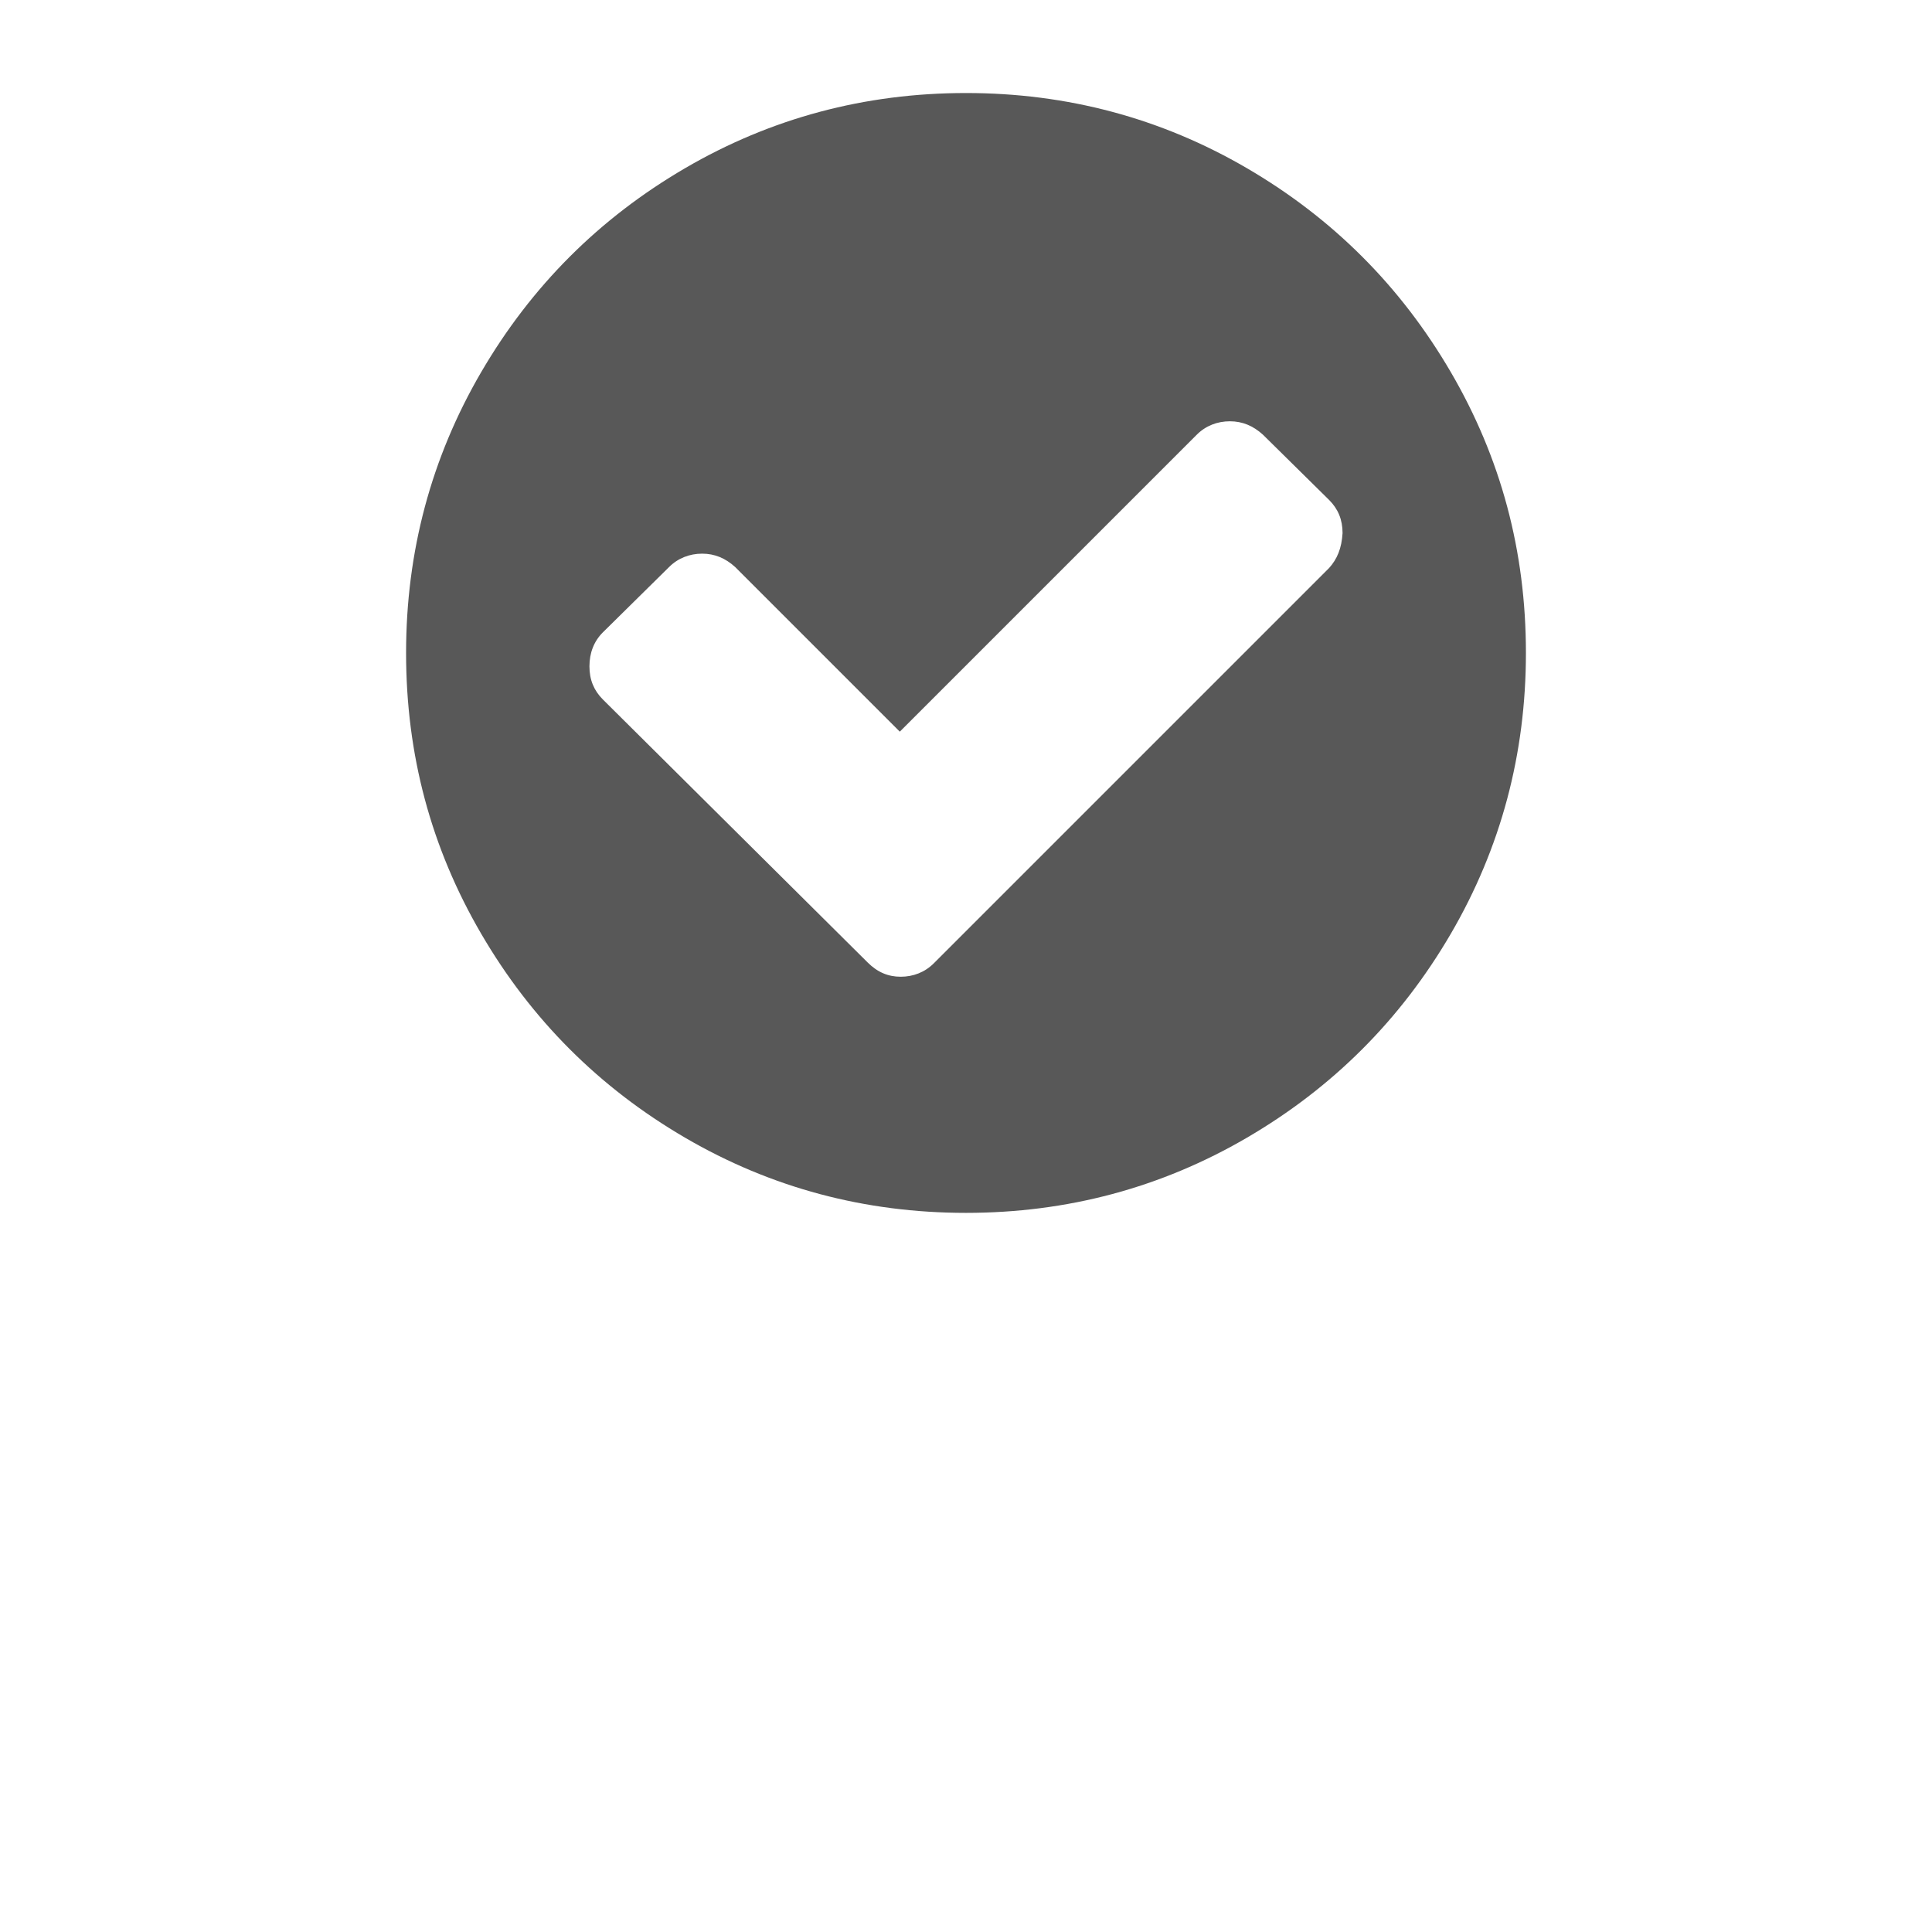
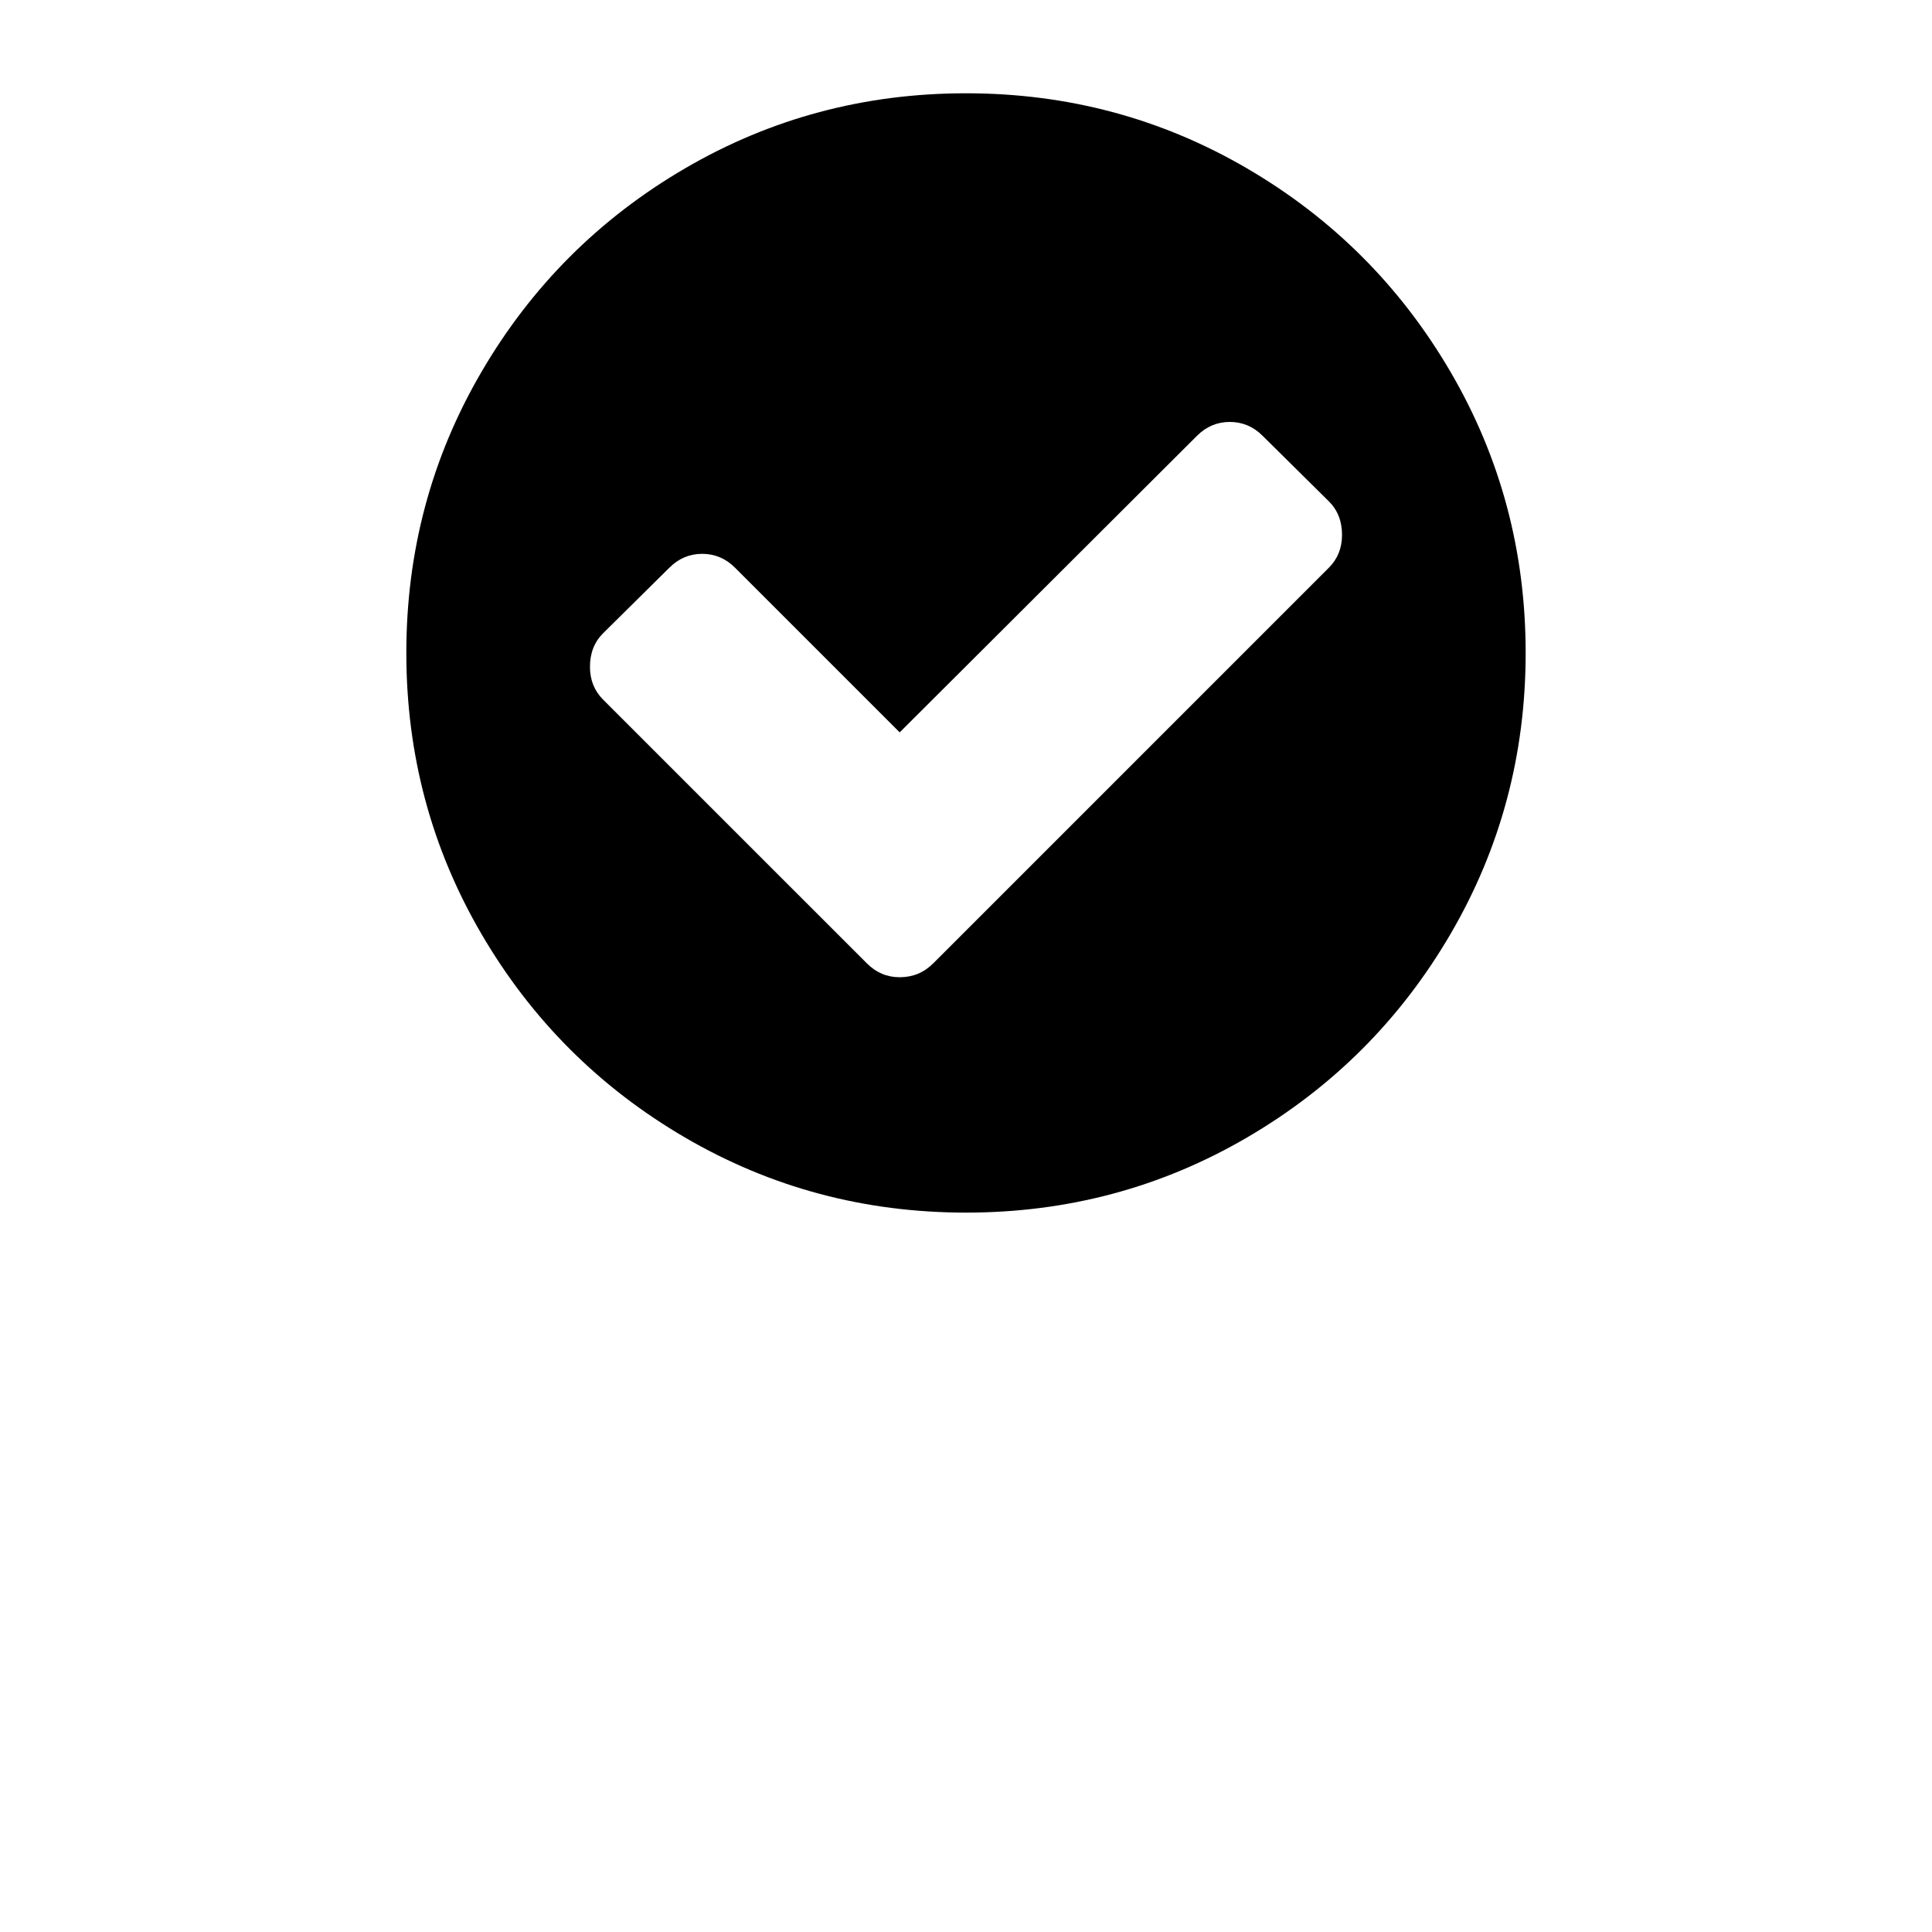
- <svg xmlns="http://www.w3.org/2000/svg" version="1.1" id="Layer_1" x="0px" y="0px" viewBox="0 0 216 216" style="enable-background:new 0 0 216 216;" xml:space="preserve">
-   <style type="text/css">
- 	.st0{fill:#585858;}
- </style>
-   <path class="st0" d="M162.2,41.6c-5.6-9.6-13.2-17.2-22.8-22.8c-9.6-5.6-20.1-8.4-31.4-8.4c-11.3,0-21.8,2.8-31.4,8.4  C67,24.4,59.4,32,53.8,41.6c-5.6,9.6-8.4,20.1-8.4,31.4c0,11.4,2.8,21.8,8.4,31.4c5.6,9.6,13.2,17.2,22.8,22.8  c9.6,5.6,20.1,8.4,31.4,8.4s21.8-2.8,31.4-8.4c9.6-5.6,17.2-13.2,22.8-22.8c5.6-9.6,8.4-20.1,8.4-31.4  C170.6,61.6,167.8,51.2,162.2,41.6L162.2,41.6z M148.6,63.5l-44.2,44.2c-1,1-2.3,1.5-3.7,1.5c-1.4,0-2.6-0.5-3.7-1.6L67.4,78.2  c-1-1-1.5-2.2-1.5-3.7c0-1.5,0.5-2.8,1.5-3.8l7.4-7.3c1-1,2.3-1.5,3.7-1.5s2.6,0.5,3.7,1.5l18.4,18.4l33.2-33.2c1-1,2.3-1.5,3.7-1.5  c1.4,0,2.6,0.5,3.7,1.5l7.4,7.3c1,1,1.5,2.2,1.5,3.7C150,61.3,149.5,62.5,148.6,63.5L148.6,63.5z" />
+ <svg xmlns="http://www.w3.org/2000/svg" version="1.1" id="Capa_1" x="0px" y="0px" width="216px" height="216px" viewBox="0 0 216 216" xml:space="preserve">
+   <path d="M162.18,41.592c-5.595-9.586-13.185-17.176-22.771-22.771c-9.588-5.595-20.055-8.392-31.408-8.392  c-11.352,0-21.822,2.797-31.408,8.392c-9.587,5.594-17.177,13.184-22.772,22.771C48.225,51.179,45.428,61.649,45.428,73  c0,11.352,2.798,21.82,8.392,31.408c5.595,9.585,13.185,17.176,22.772,22.771c9.587,5.595,20.056,8.392,31.408,8.392  c11.352,0,21.822-2.797,31.408-8.392c9.586-5.594,17.176-13.185,22.771-22.771c5.594-9.587,8.391-20.057,8.391-31.408  C170.57,61.648,167.773,51.178,162.18,41.592z M148.572,63.468l-44.239,44.239c-1.032,1.032-2.281,1.549-3.748,1.549  c-1.412,0-2.634-0.517-3.666-1.549L67.425,78.215c-0.977-0.979-1.466-2.199-1.466-3.666c0-1.521,0.488-2.771,1.466-3.749  l7.414-7.332c1.033-1.032,2.254-1.548,3.667-1.548s2.635,0.516,3.667,1.548l18.413,18.413l33.241-33.16  c1.032-1.032,2.254-1.548,3.666-1.548c1.411,0,2.635,0.516,3.666,1.548l7.414,7.333c0.979,0.977,1.467,2.226,1.467,3.747  C150.04,61.268,149.552,62.49,148.572,63.468z" />
</svg>
